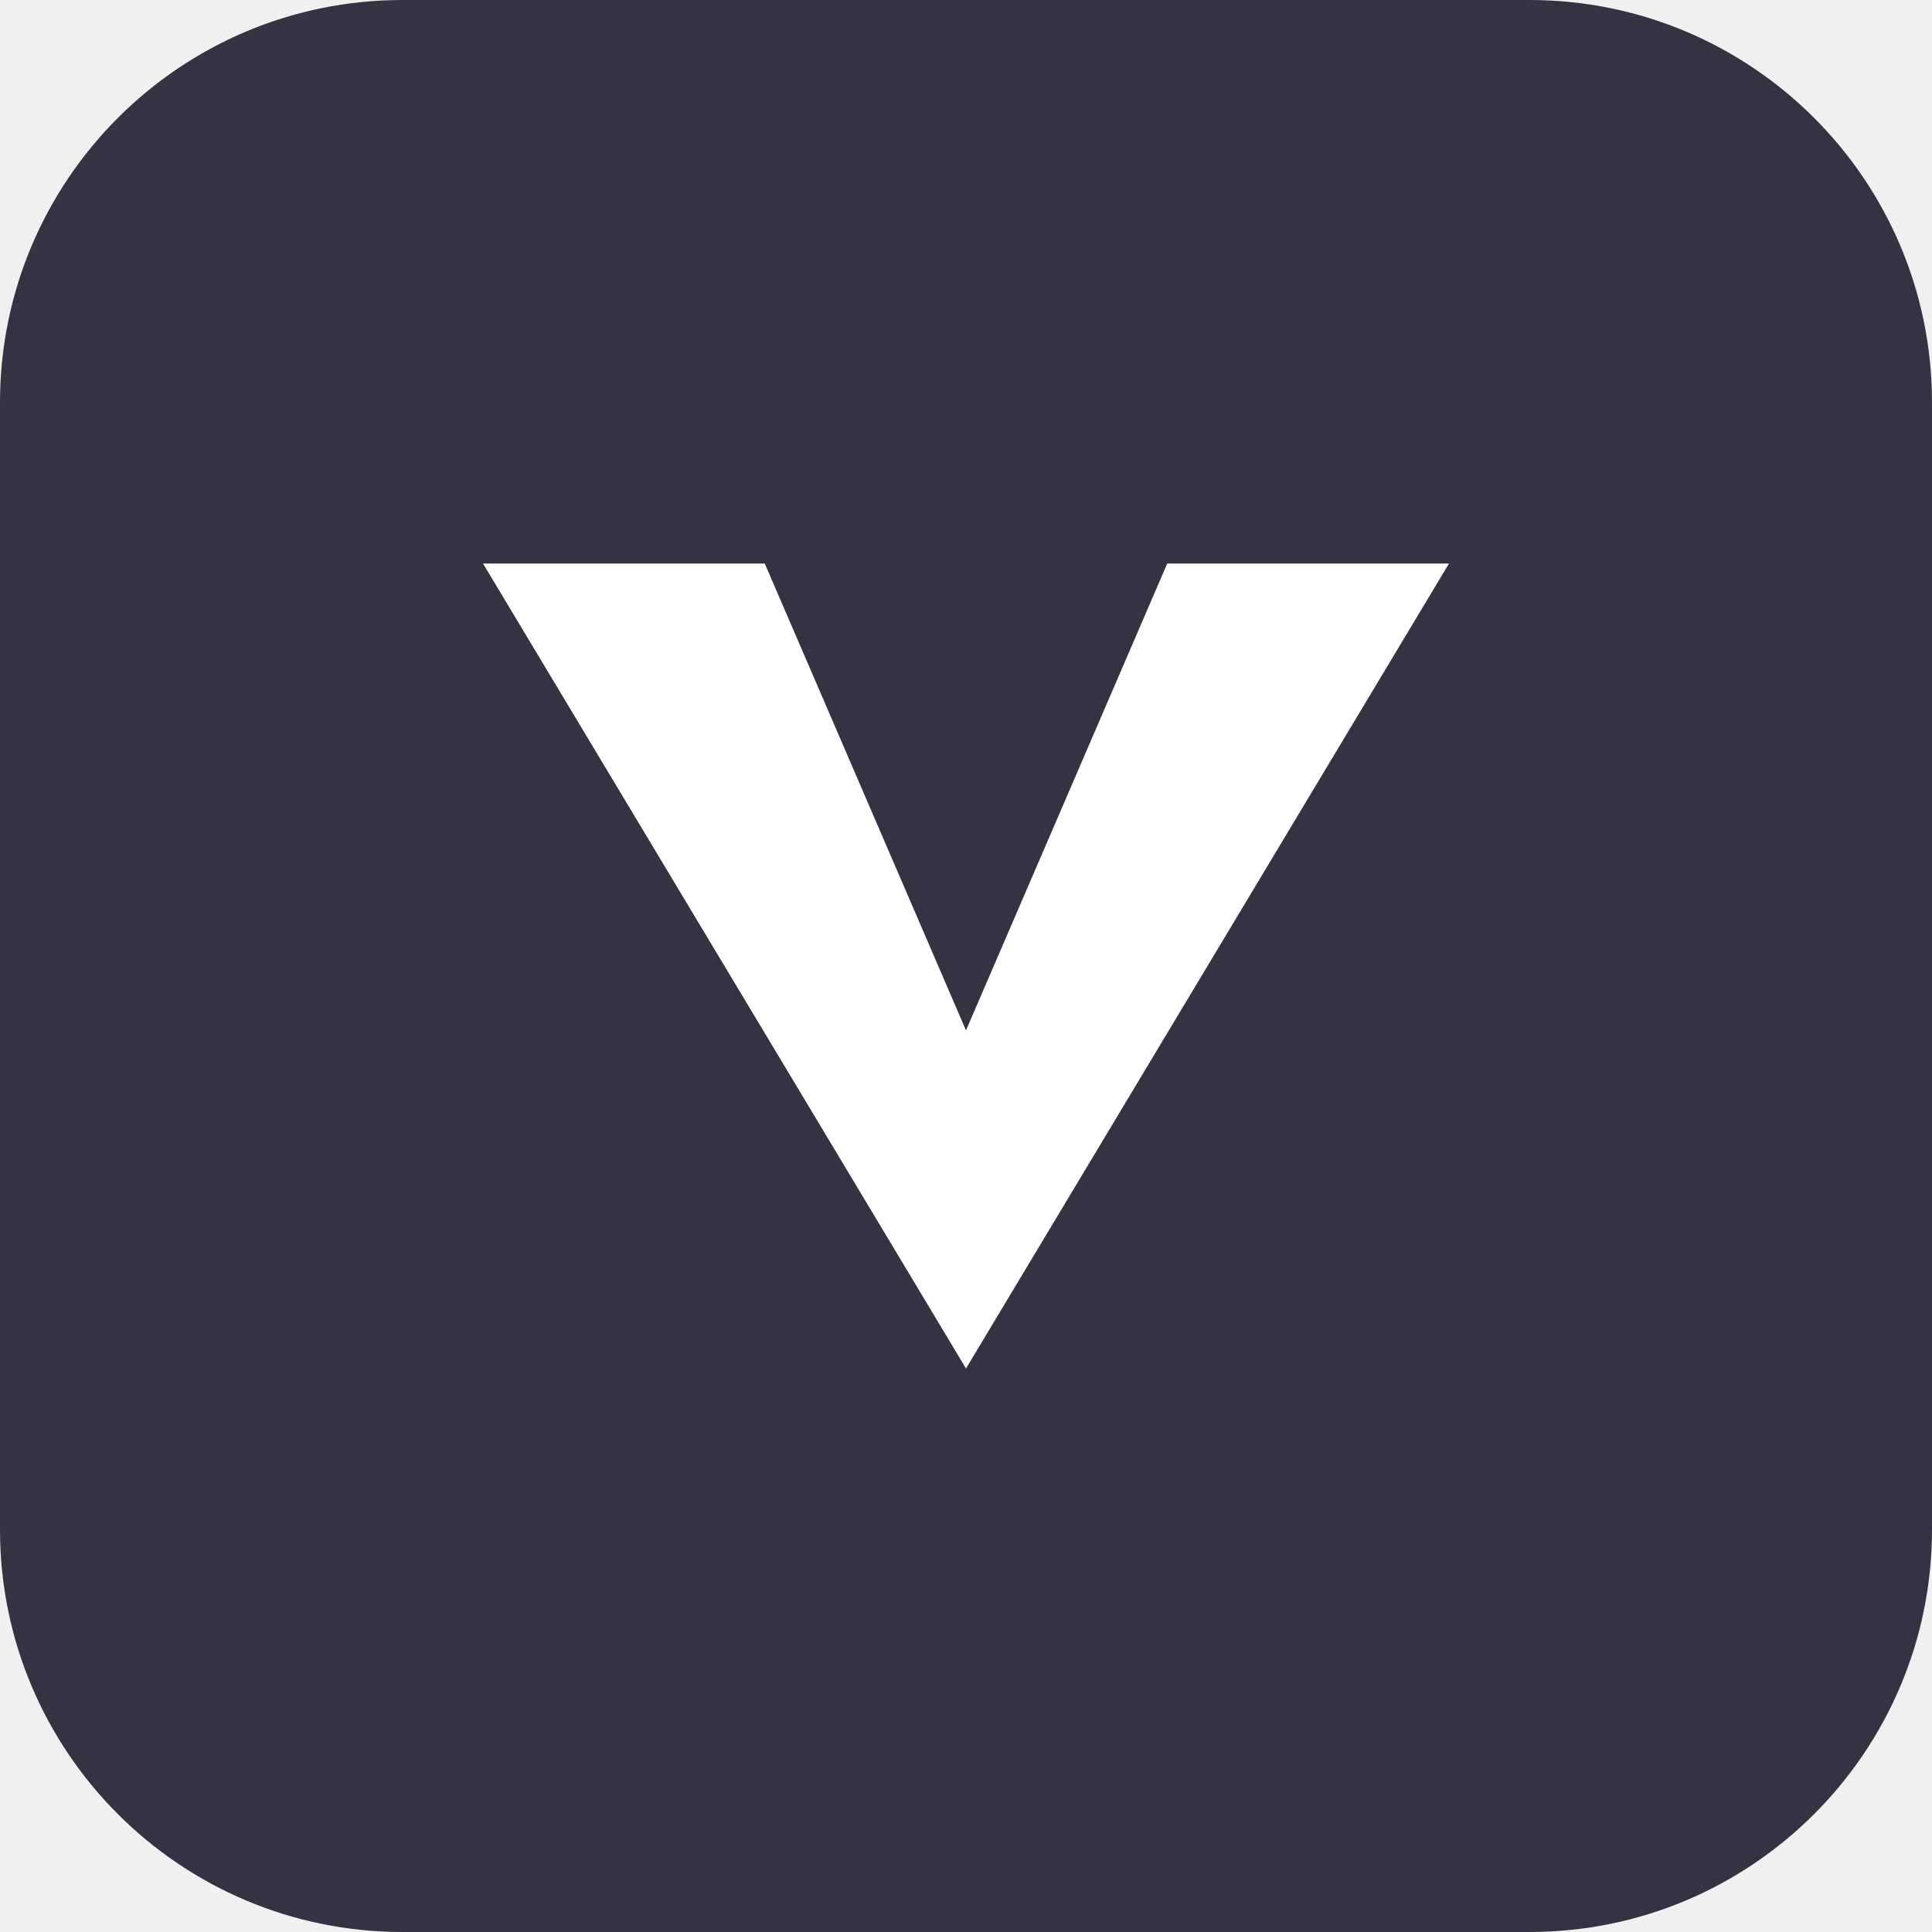
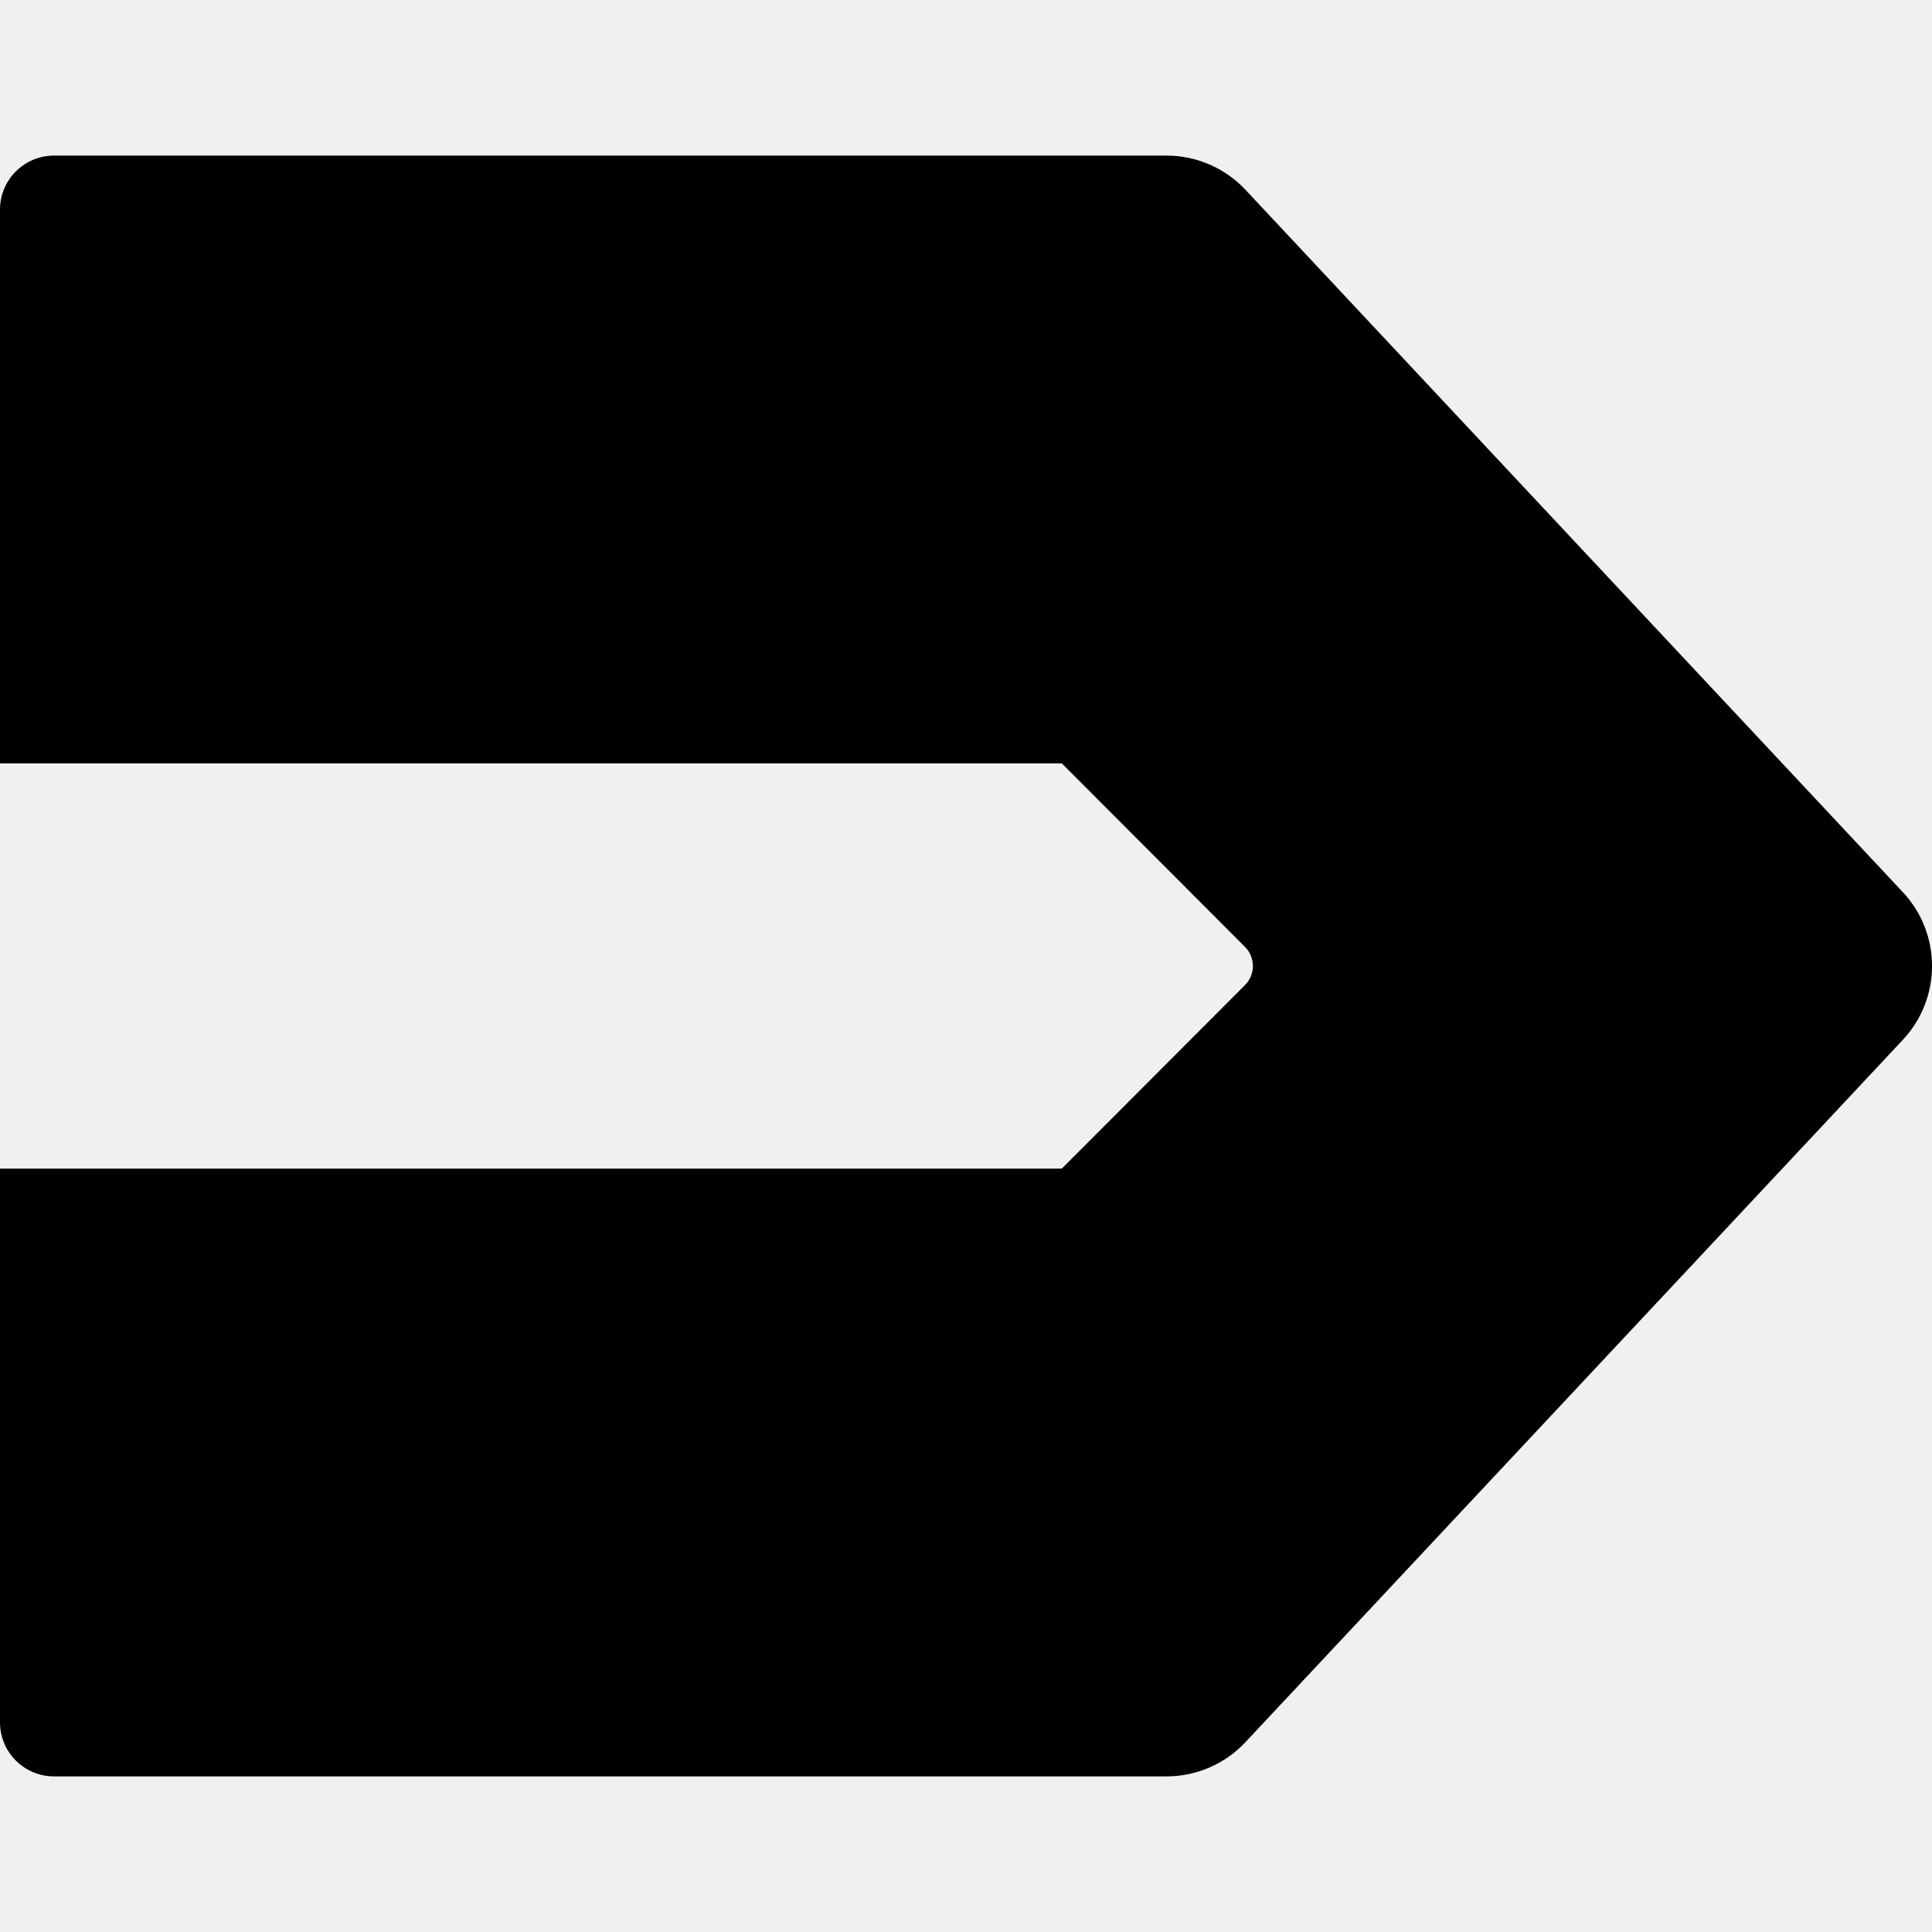
- <svg xmlns="http://www.w3.org/2000/svg" viewBox="0 0 24 24" fill="none">
-   <rect width="24" height="24" rx="5" fill="#333344" />
-   <path d="M6 7l6 10 6-10h-3.5L12 12.8 9.5 7H6z" fill="#FFFFFF" />
+ <svg xmlns="http://www.w3.org/2000/svg" width="1024" height="1024" viewBox="0 0 1024 1024" role="img">
+   <g transform="translate(0 0) scale(42.66667)">
+     <path d="M.671 1.933h13.821a1.342 1.342 0 0 1 .98.425l8.166 8.725a1.342 1.342 0 0 1 0 1.834l-8.166 8.724a1.342 1.342 0 0 1-.98.426H.673A.671.671 0 0 1 0 21.395v-6.878h13.19l2.276-2.28a.336.336 0 0 0 0-.474l-2.276-2.28H0V2.604a.671.671 0 0 1 .671-.671Z" />
+   </g>
</svg>
